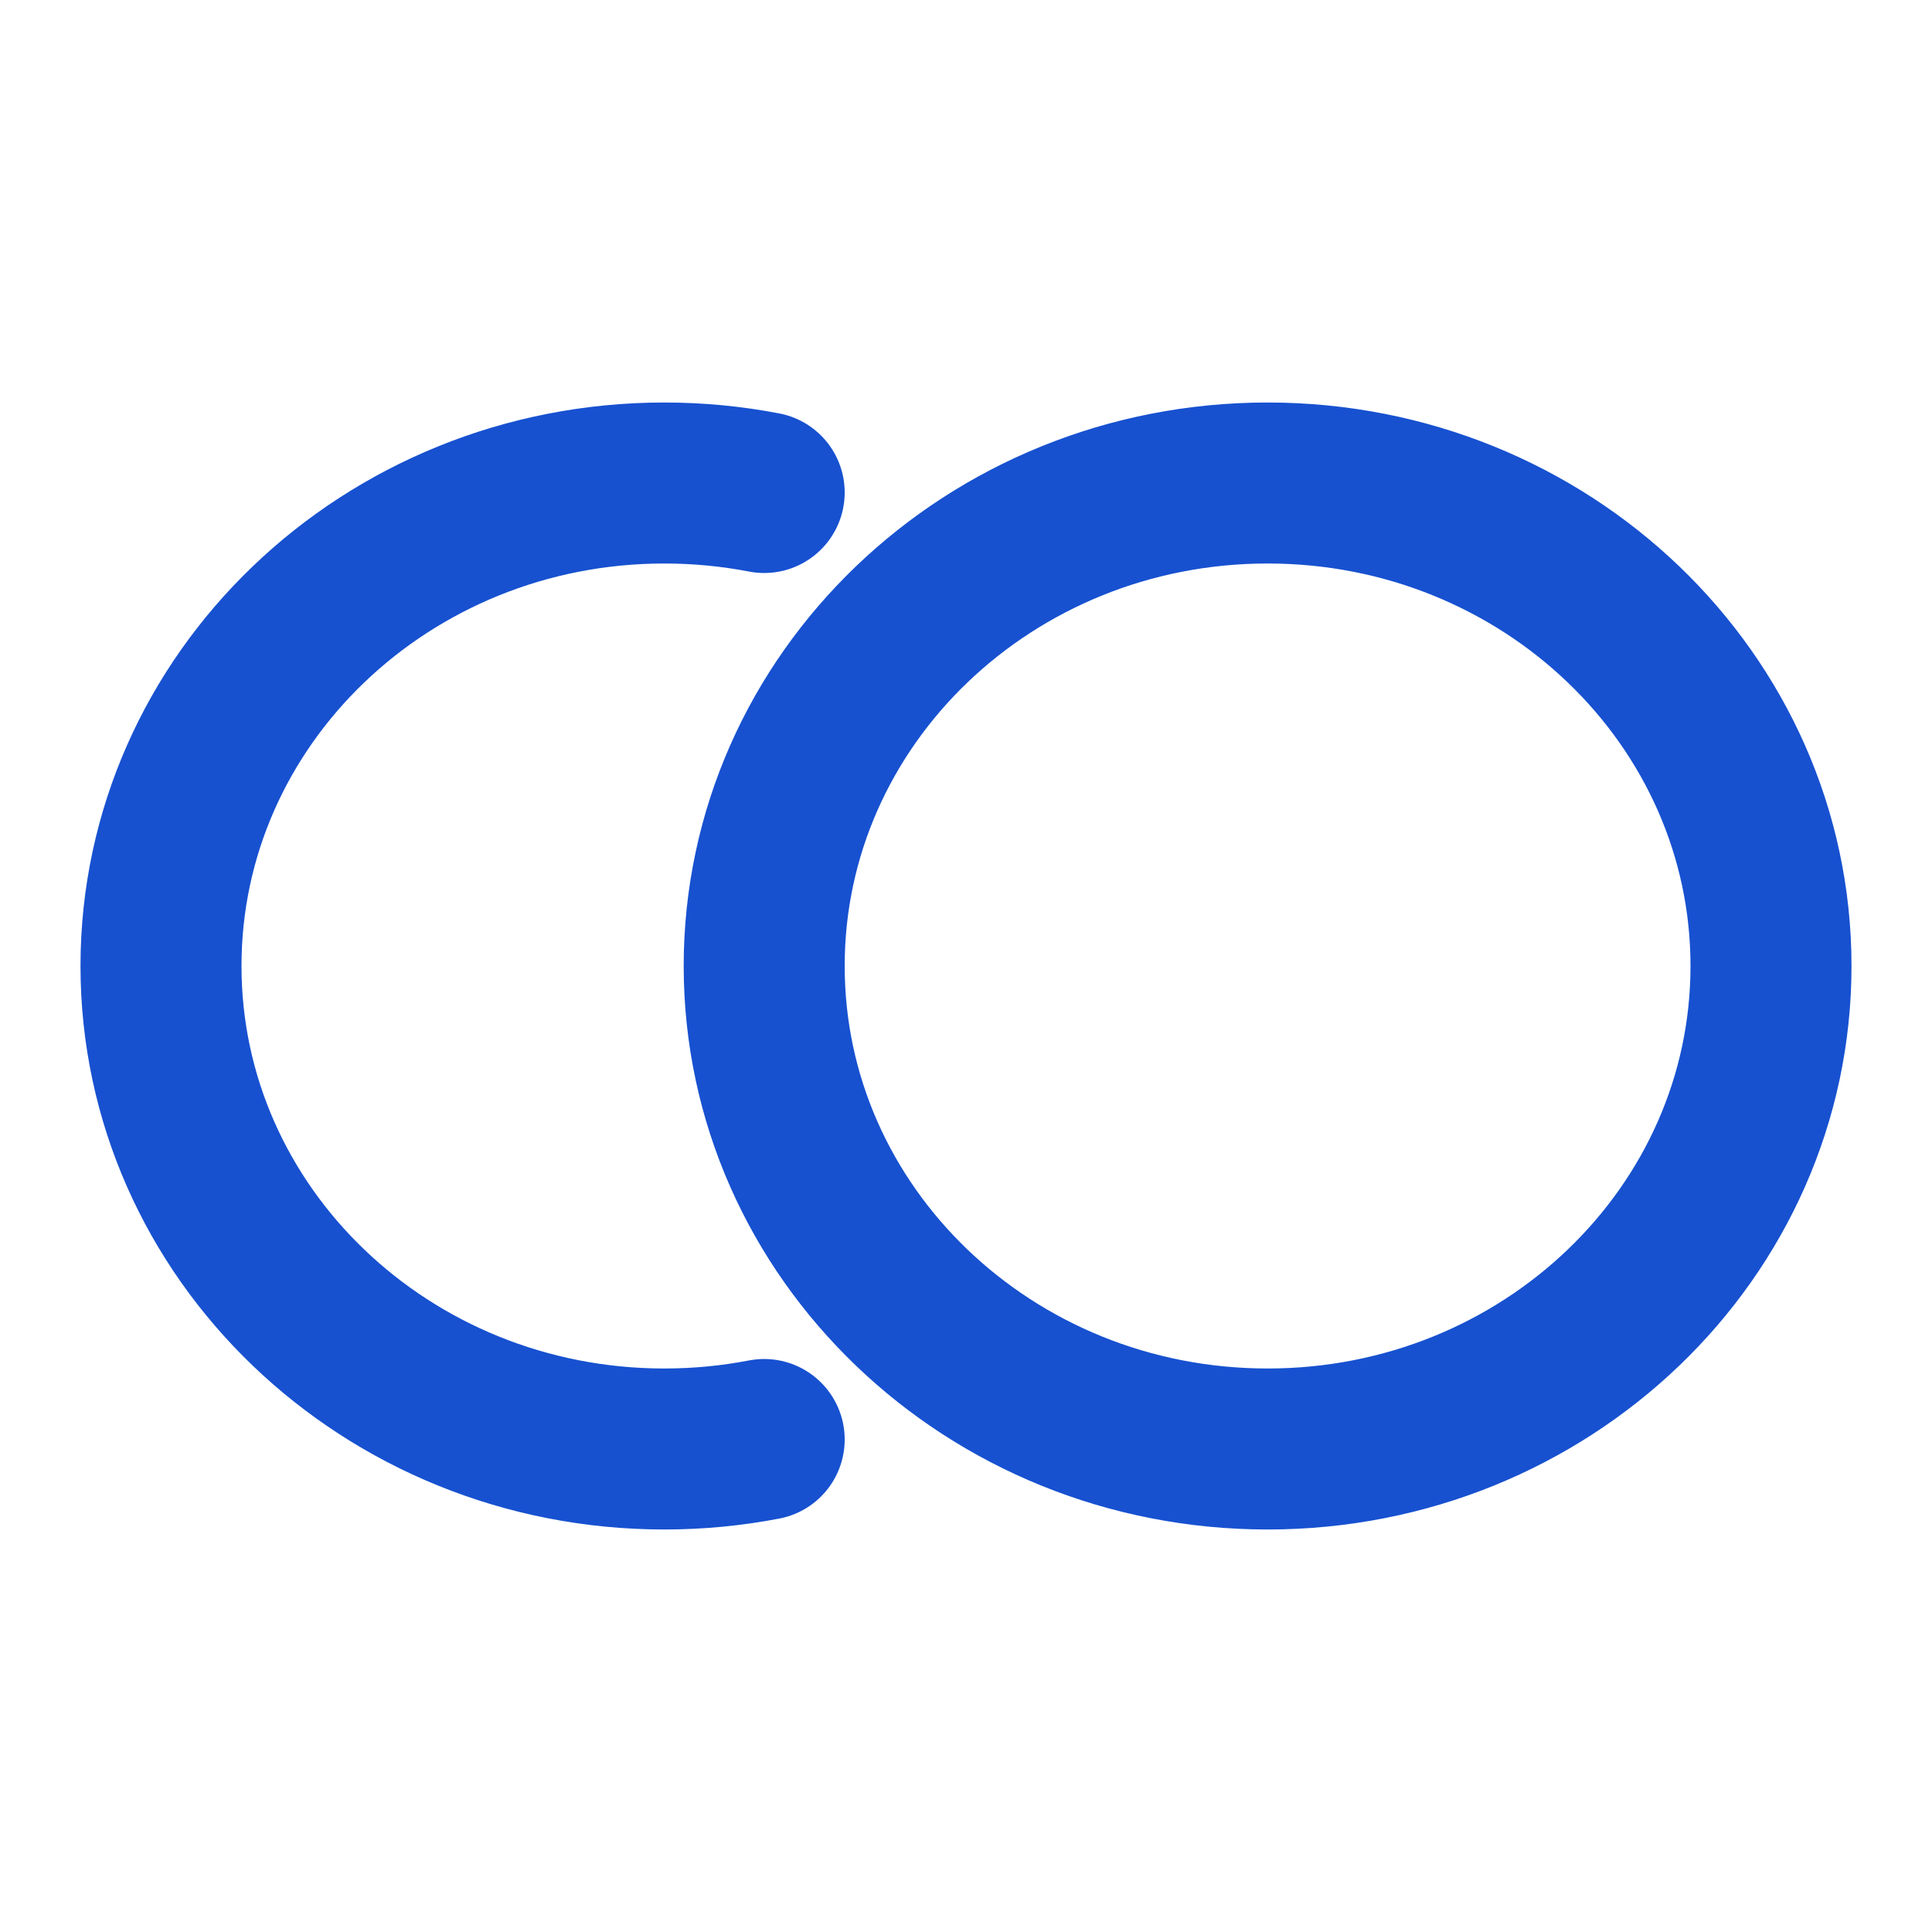
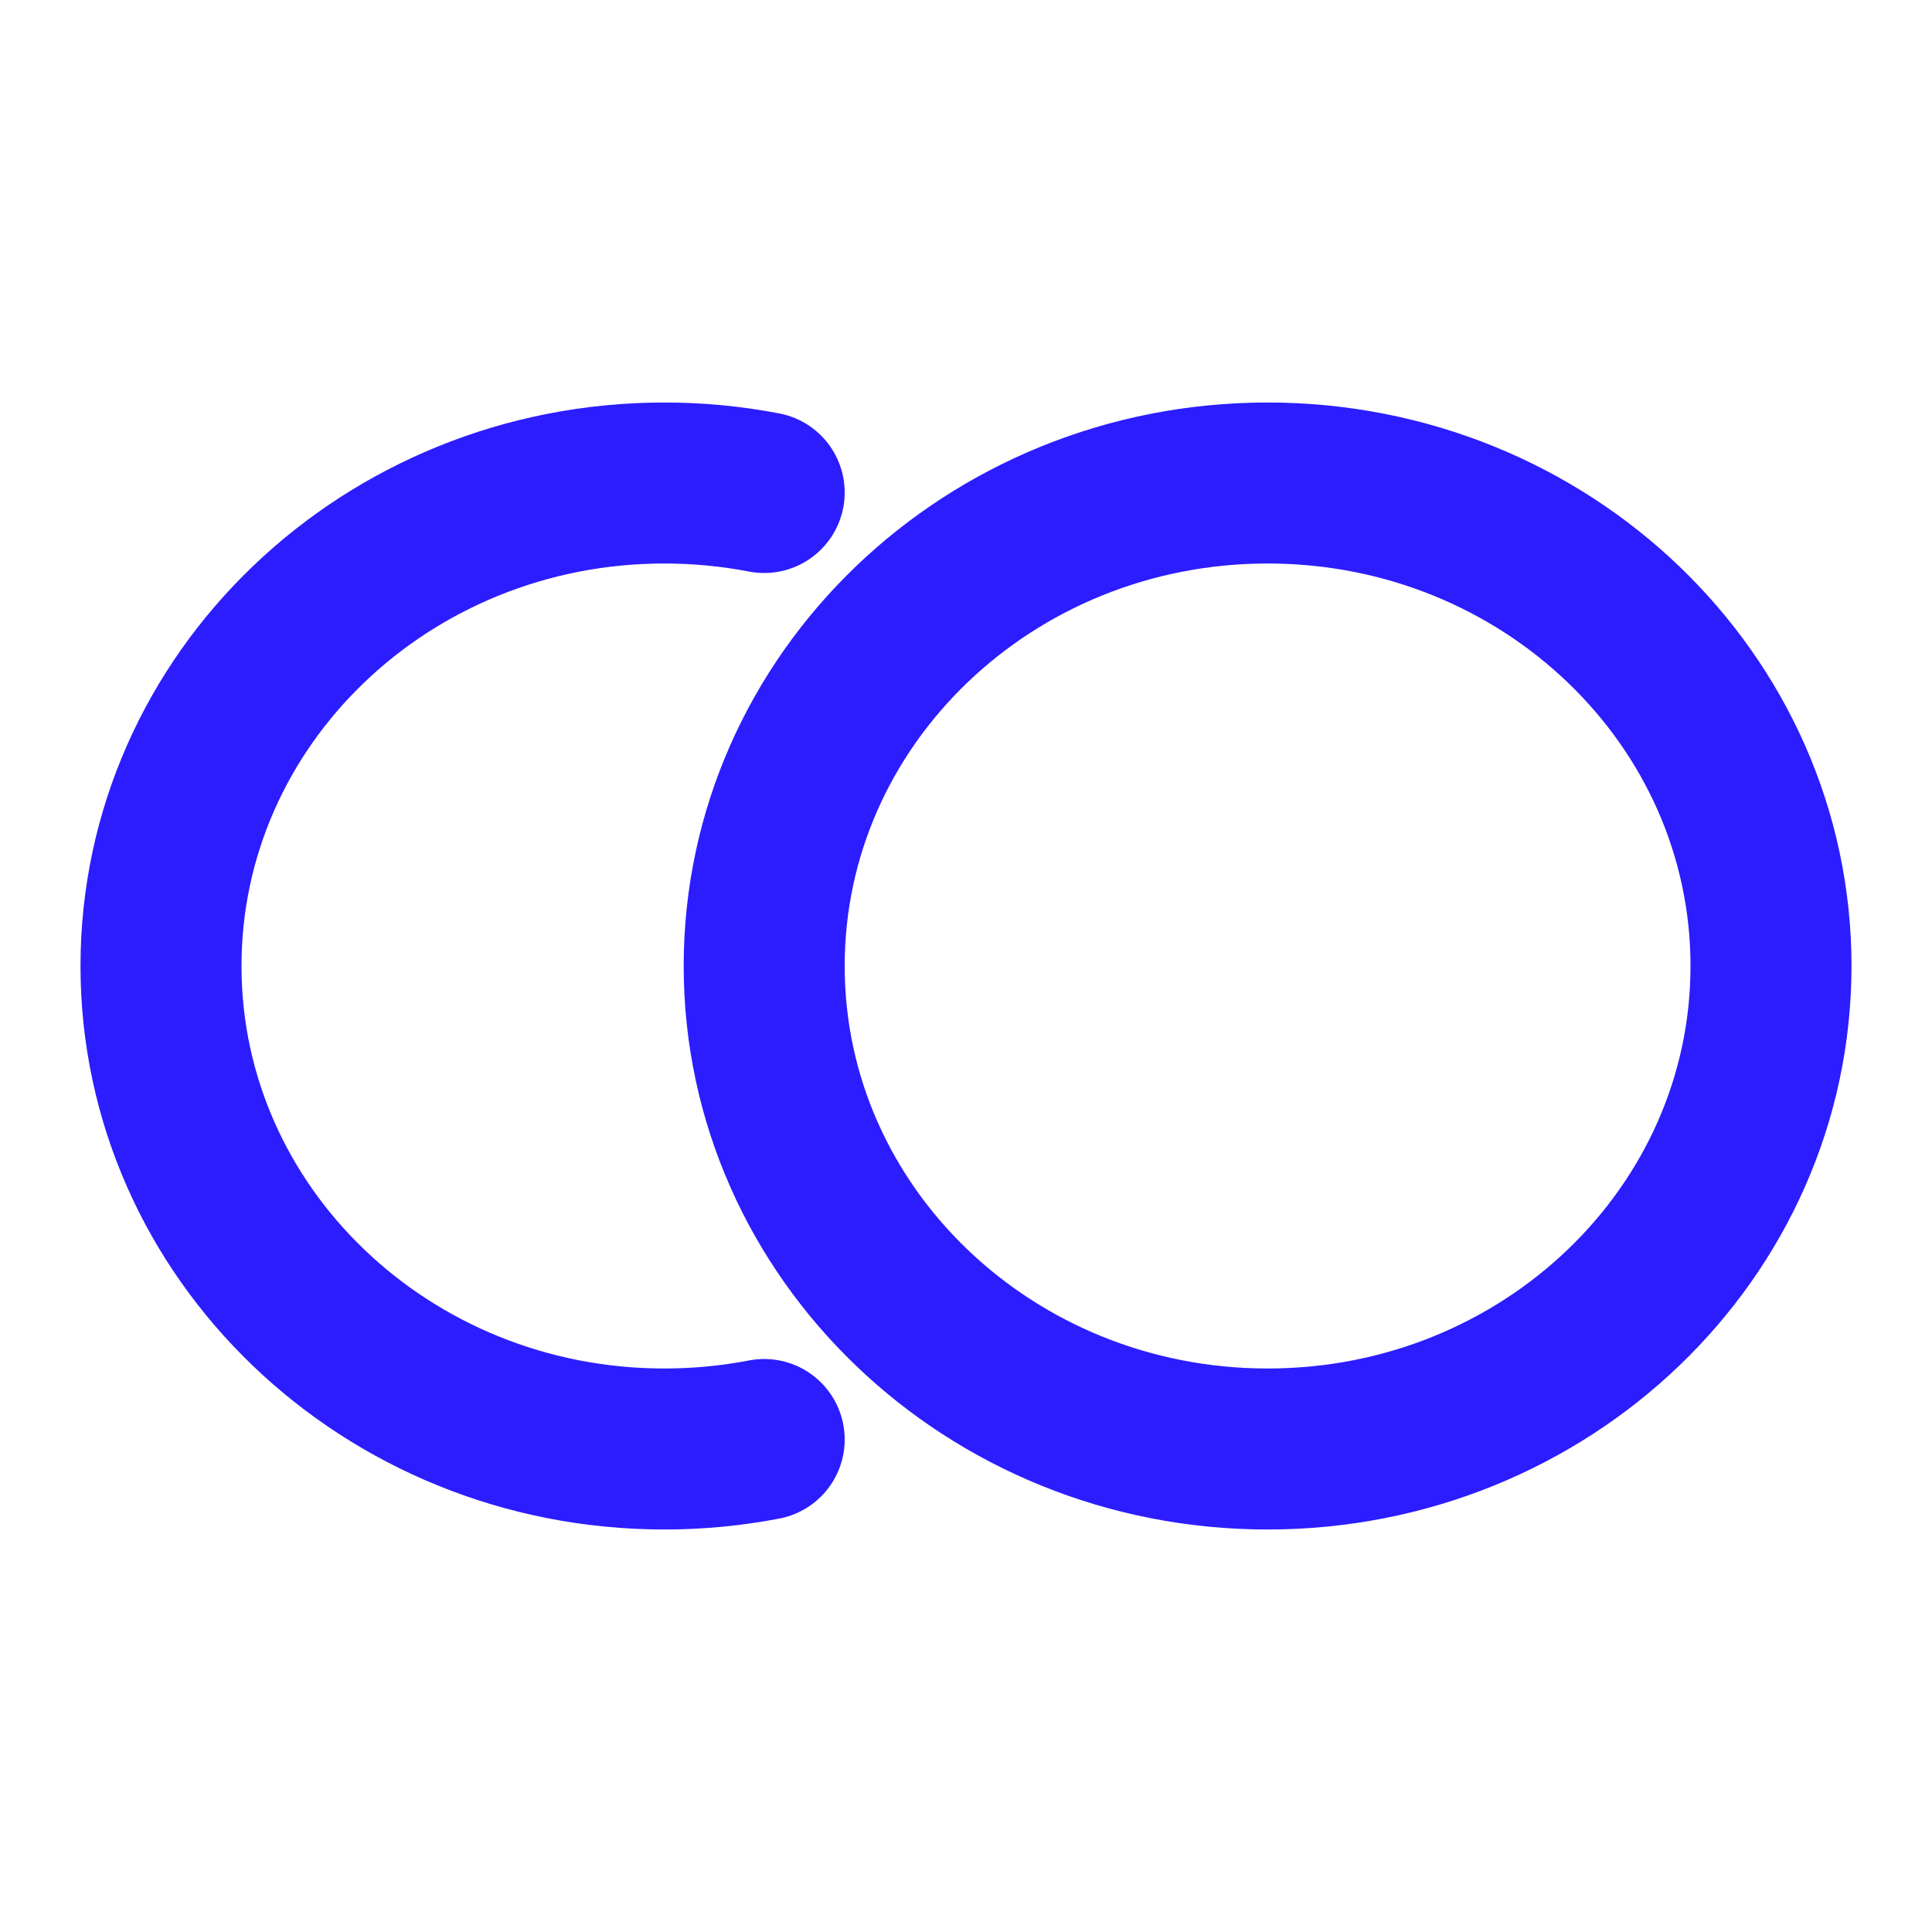
<svg xmlns="http://www.w3.org/2000/svg" width="24" height="24" viewBox="0 0 24 24" fill="none">
-   <path d="M9.493 17.882C9.093 17.959 8.678 18 8.253 18C4.8 18 2 15.314 2 12C2 8.686 4.8 6 8.253 6C8.678 6 9.093 6.041 9.493 6.118M22 12C22 15.314 19.2 18 15.747 18C12.293 18 9.493 15.314 9.493 12C9.493 8.686 12.293 6 15.747 6C19.2 6 22 8.686 22 12Z" stroke="#1751D0" stroke-width="2" stroke-linecap="round" />
+   <path d="M9.493 17.882C9.093 17.959 8.678 18 8.253 18C4.8 18 2 15.314 2 12C2 8.686 4.8 6 8.253 6C8.678 6 9.093 6.041 9.493 6.118M22 12C22 15.314 19.2 18 15.747 18C12.293 18 9.493 15.314 9.493 12C9.493 8.686 12.293 6 15.747 6C19.2 6 22 8.686 22 12Z" stroke="#2C1DFE" stroke-width="2" stroke-linecap="round" />
</svg>
